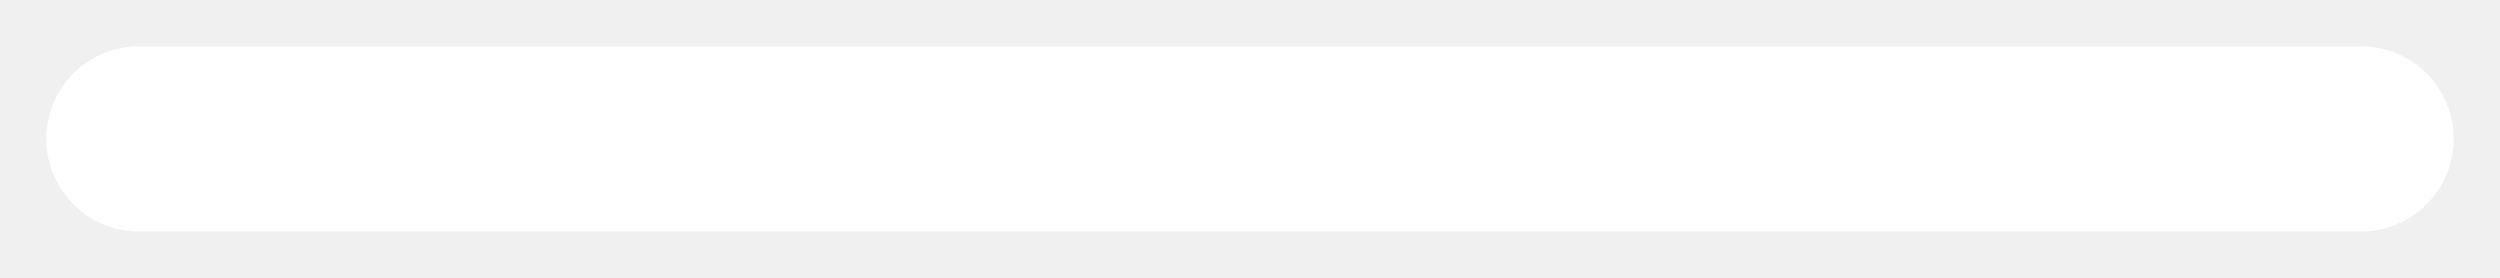
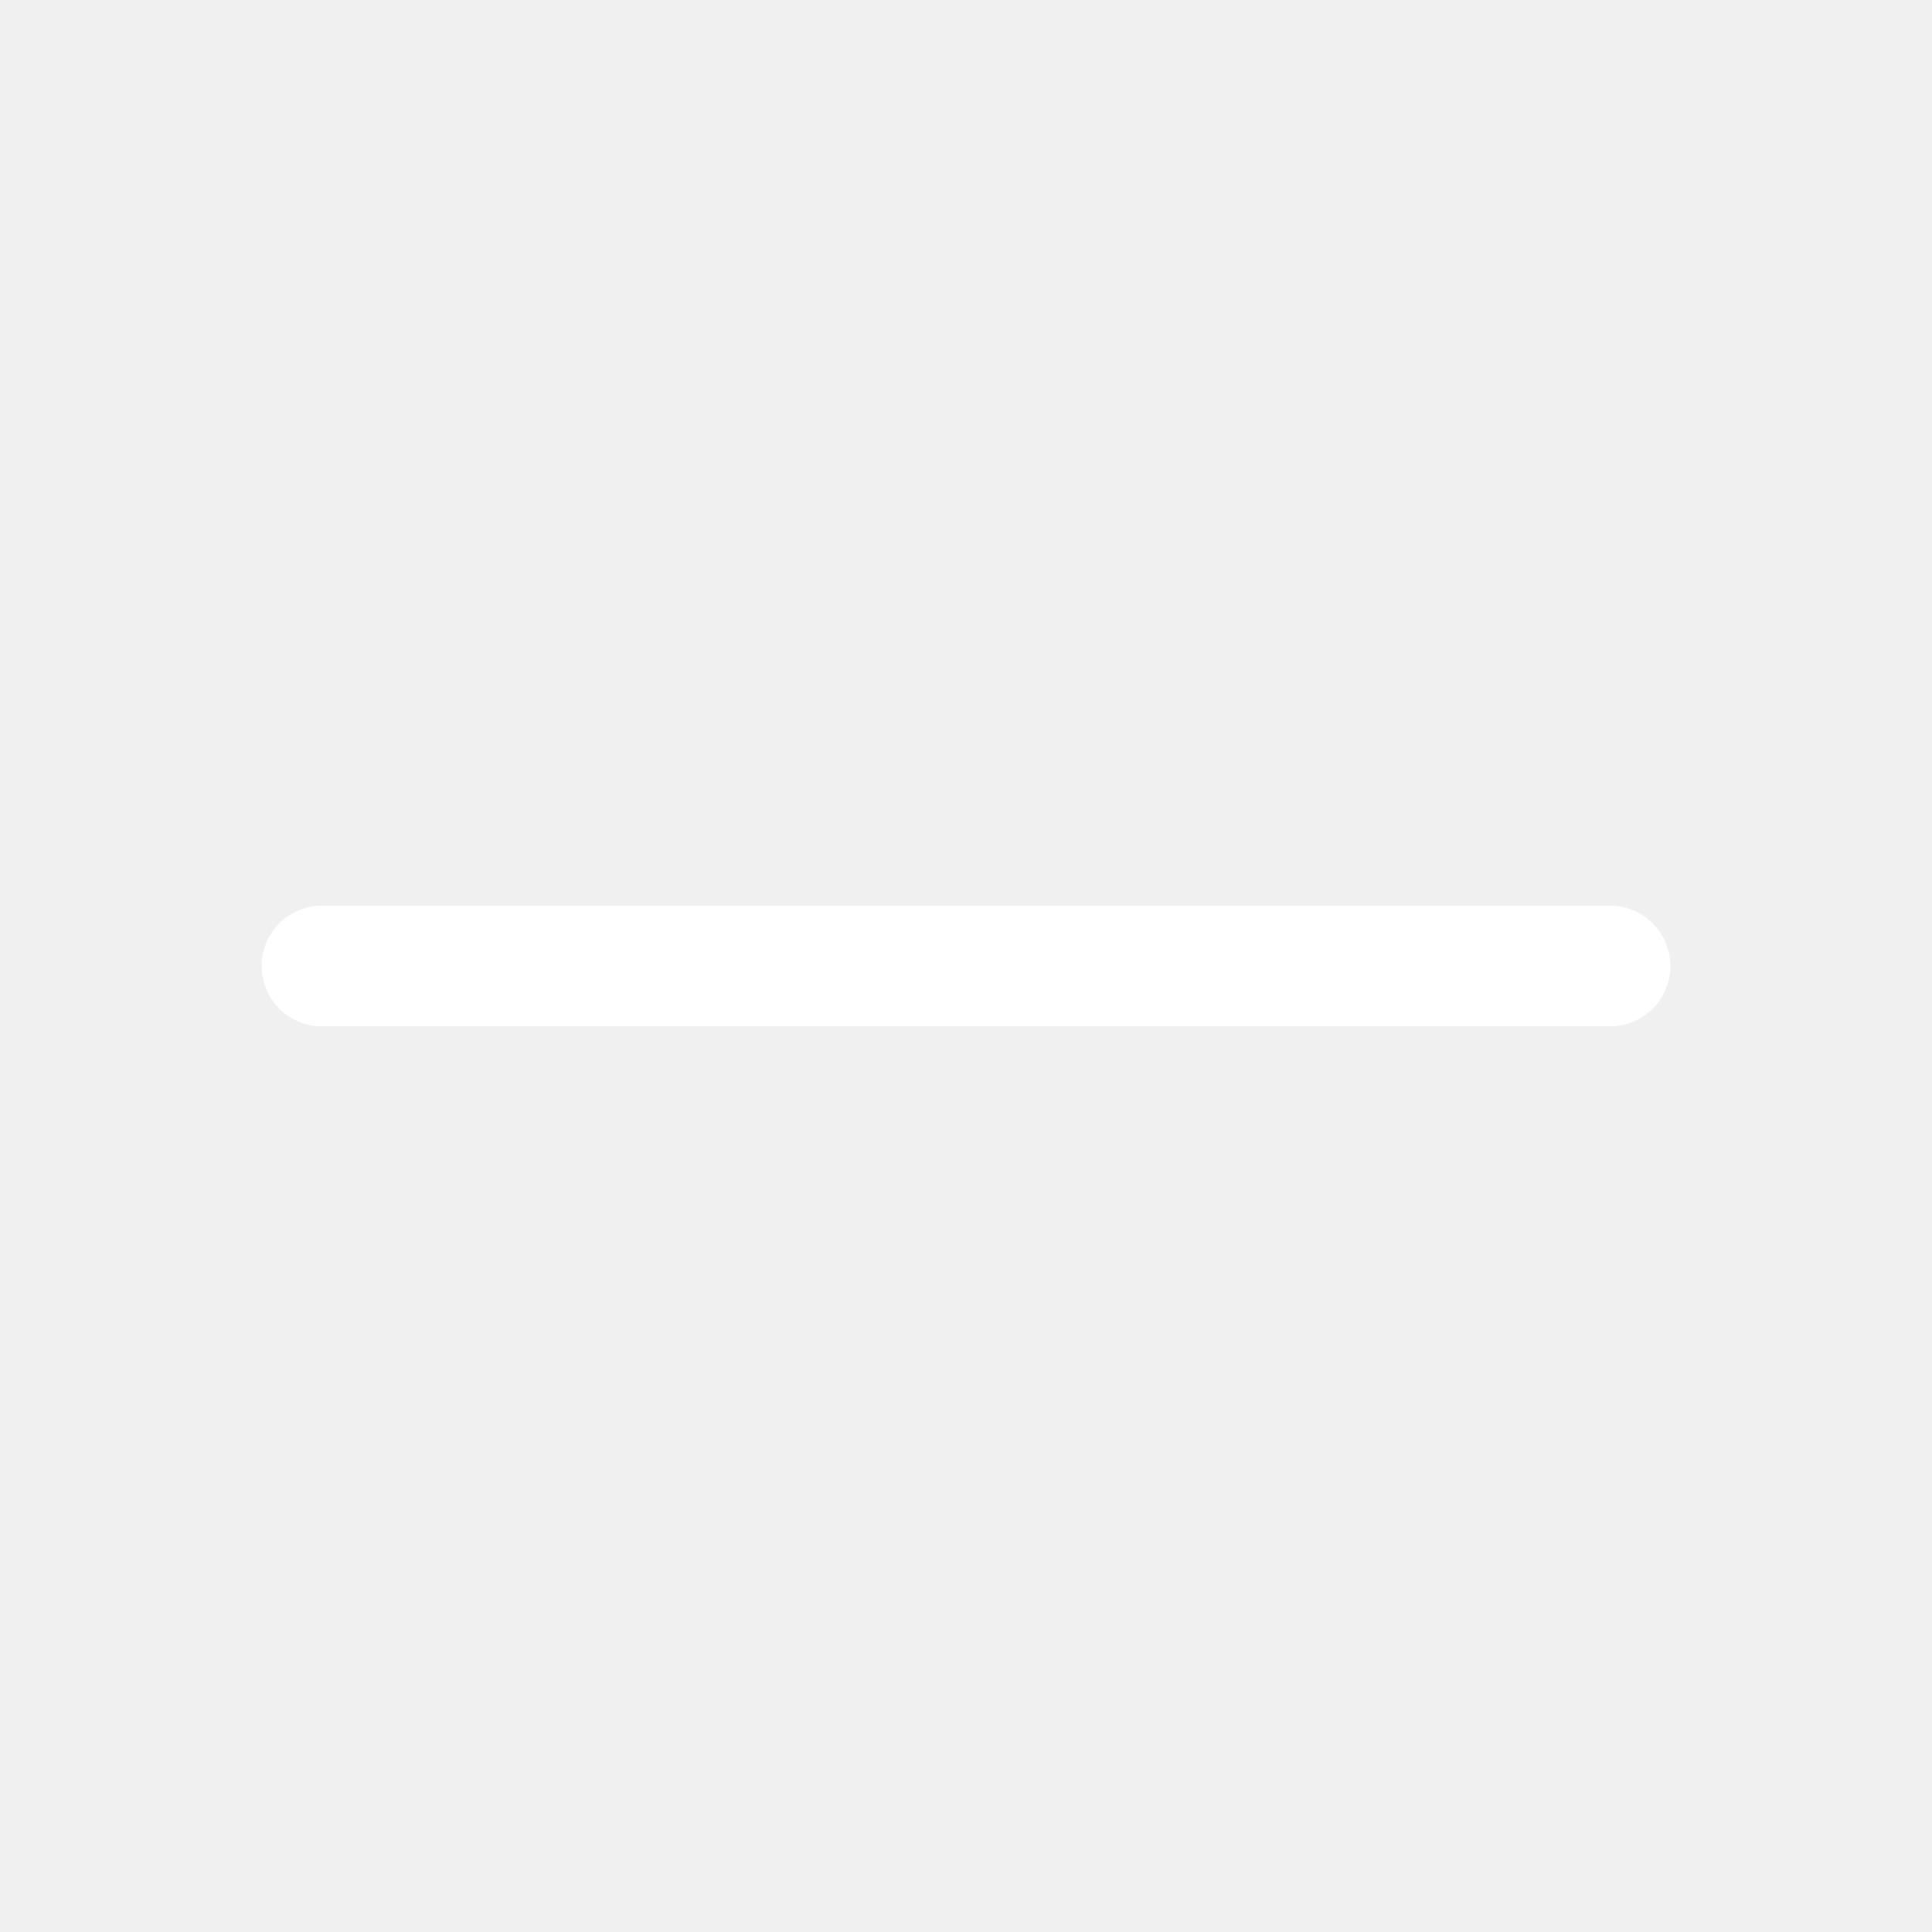
- <svg xmlns="http://www.w3.org/2000/svg" width="27" height="3" viewBox="0 0 27 3" fill="none">
-   <path d="M1.5 1.5H25.5" stroke="white" stroke-width="2" stroke-linecap="round" stroke-linejoin="round" />
+ <svg xmlns="http://www.w3.org/2000/svg" width="24" height="24" viewBox="0 0 24 24" fill="none">
+   <path d="M20 12L4 12" stroke="white" stroke-width="1.5" stroke-linecap="round" stroke-linejoin="round" />
</svg>
